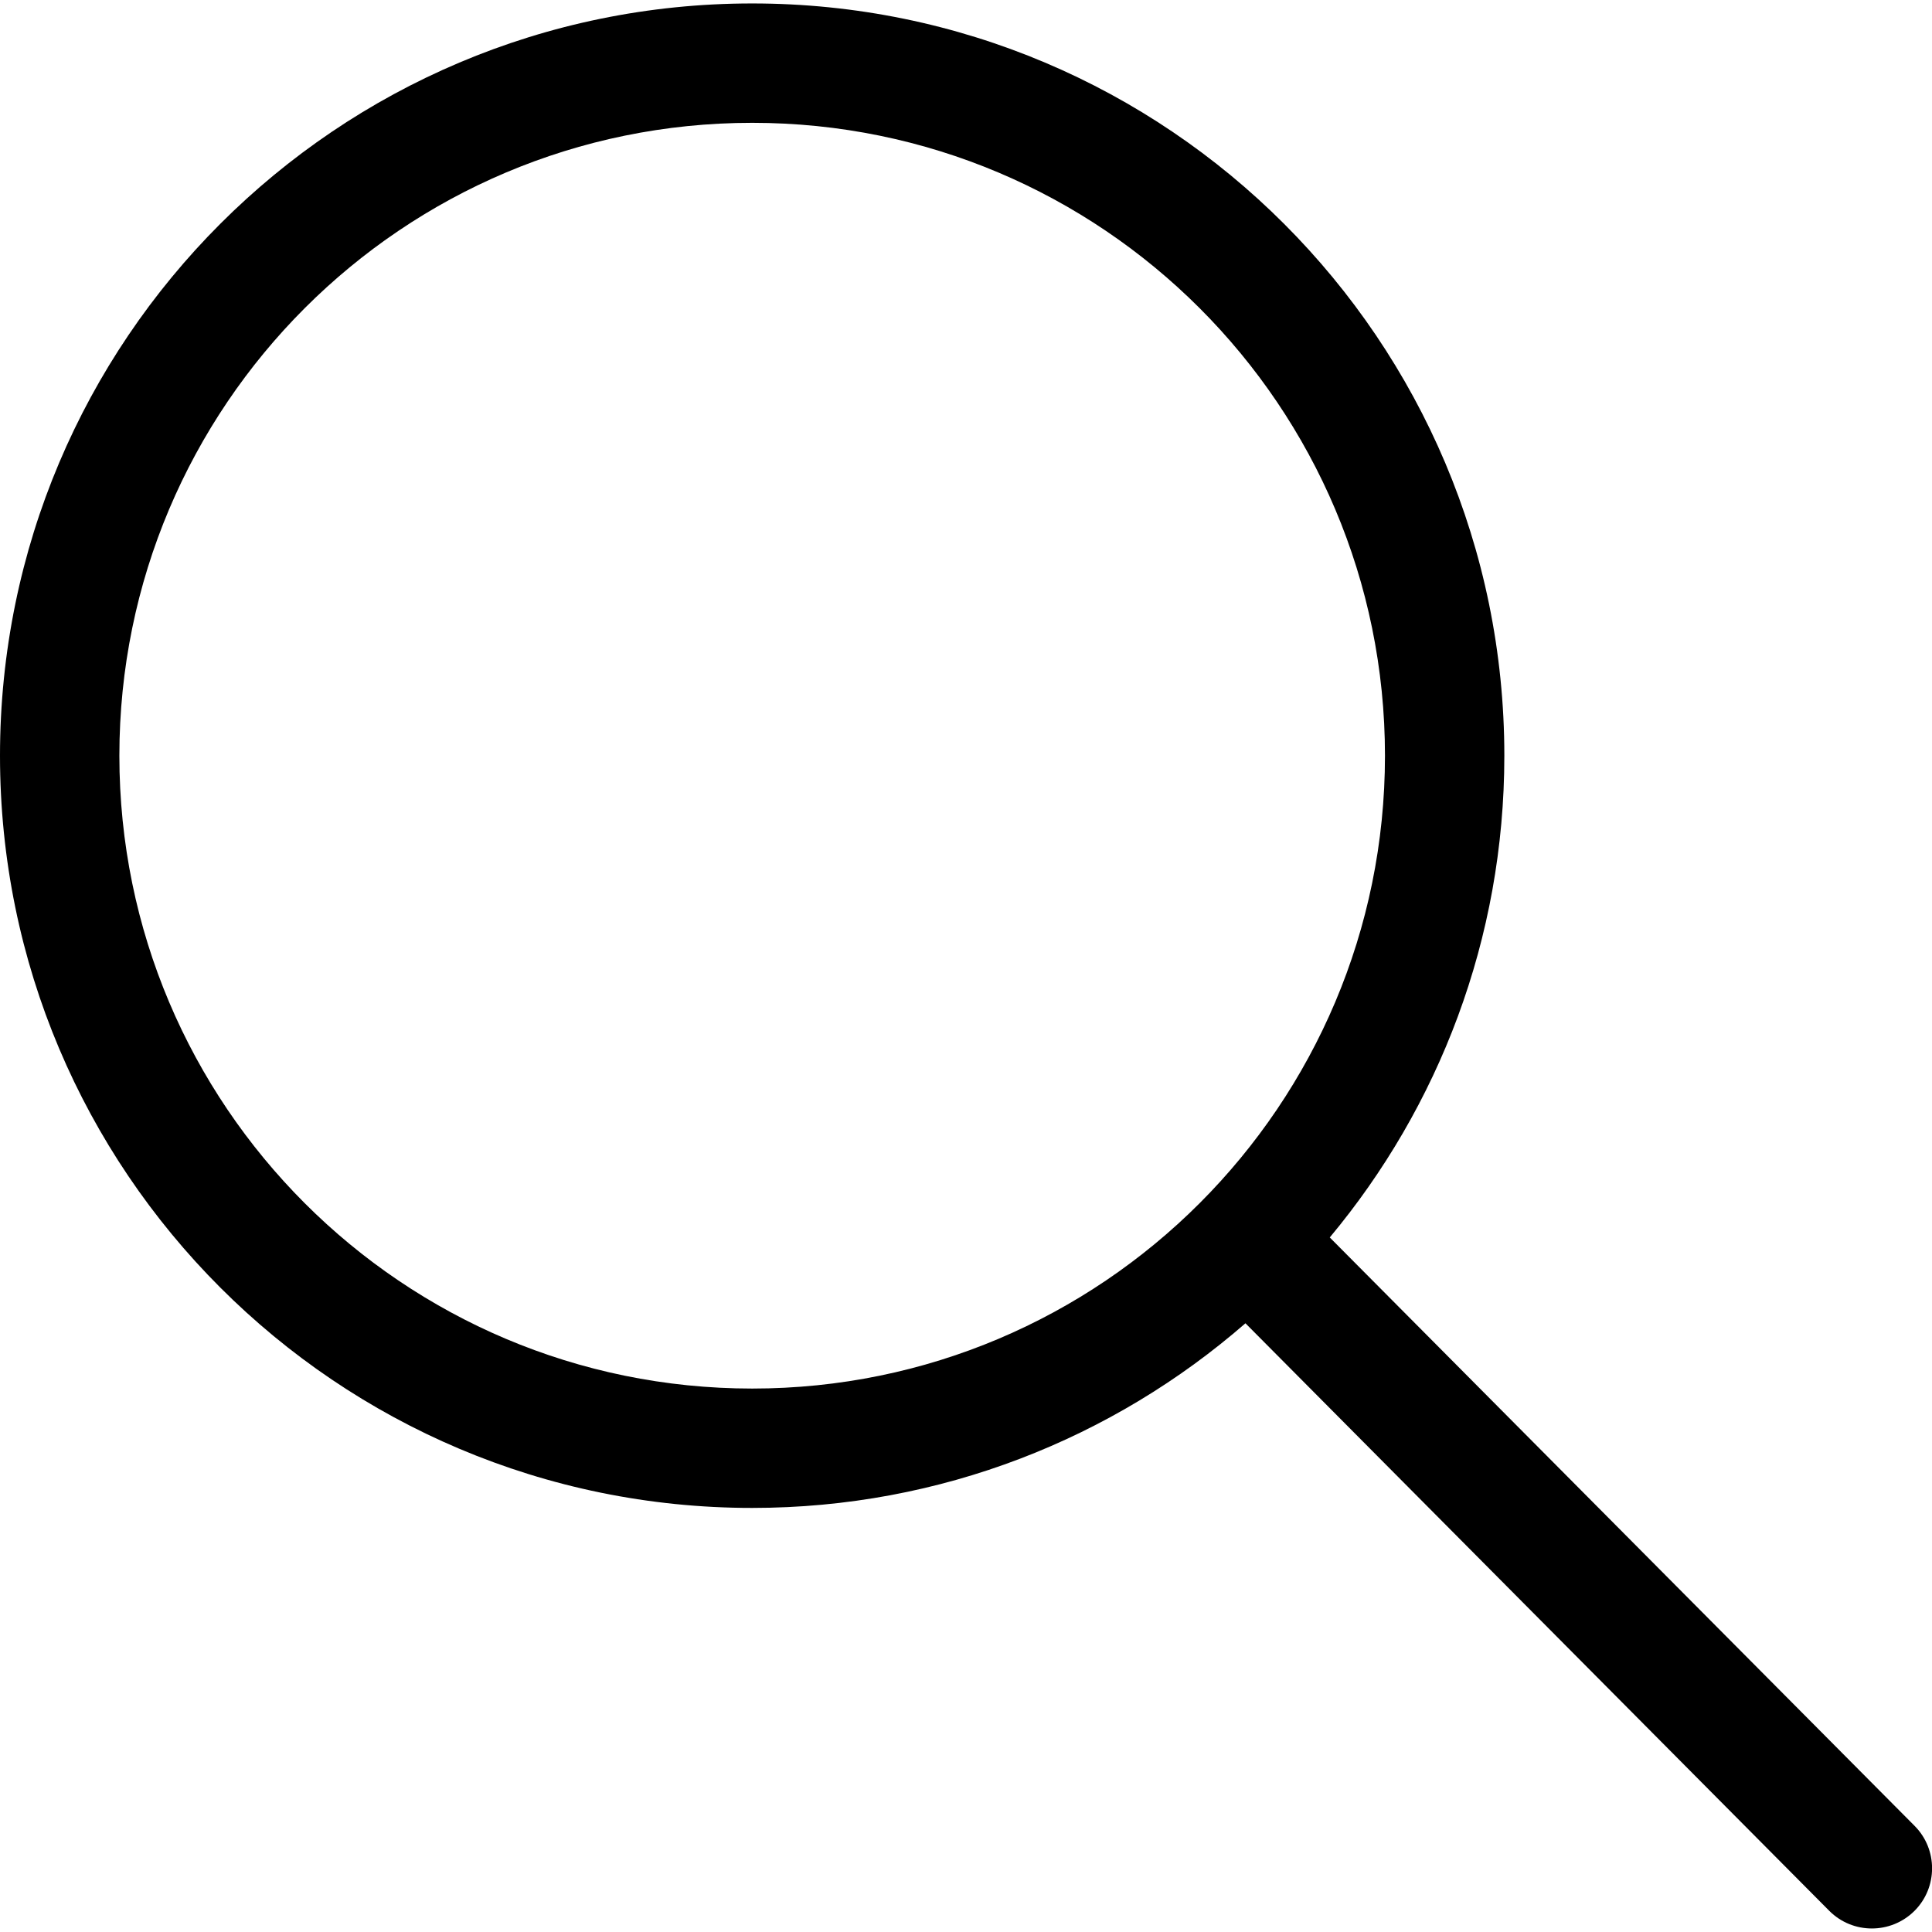
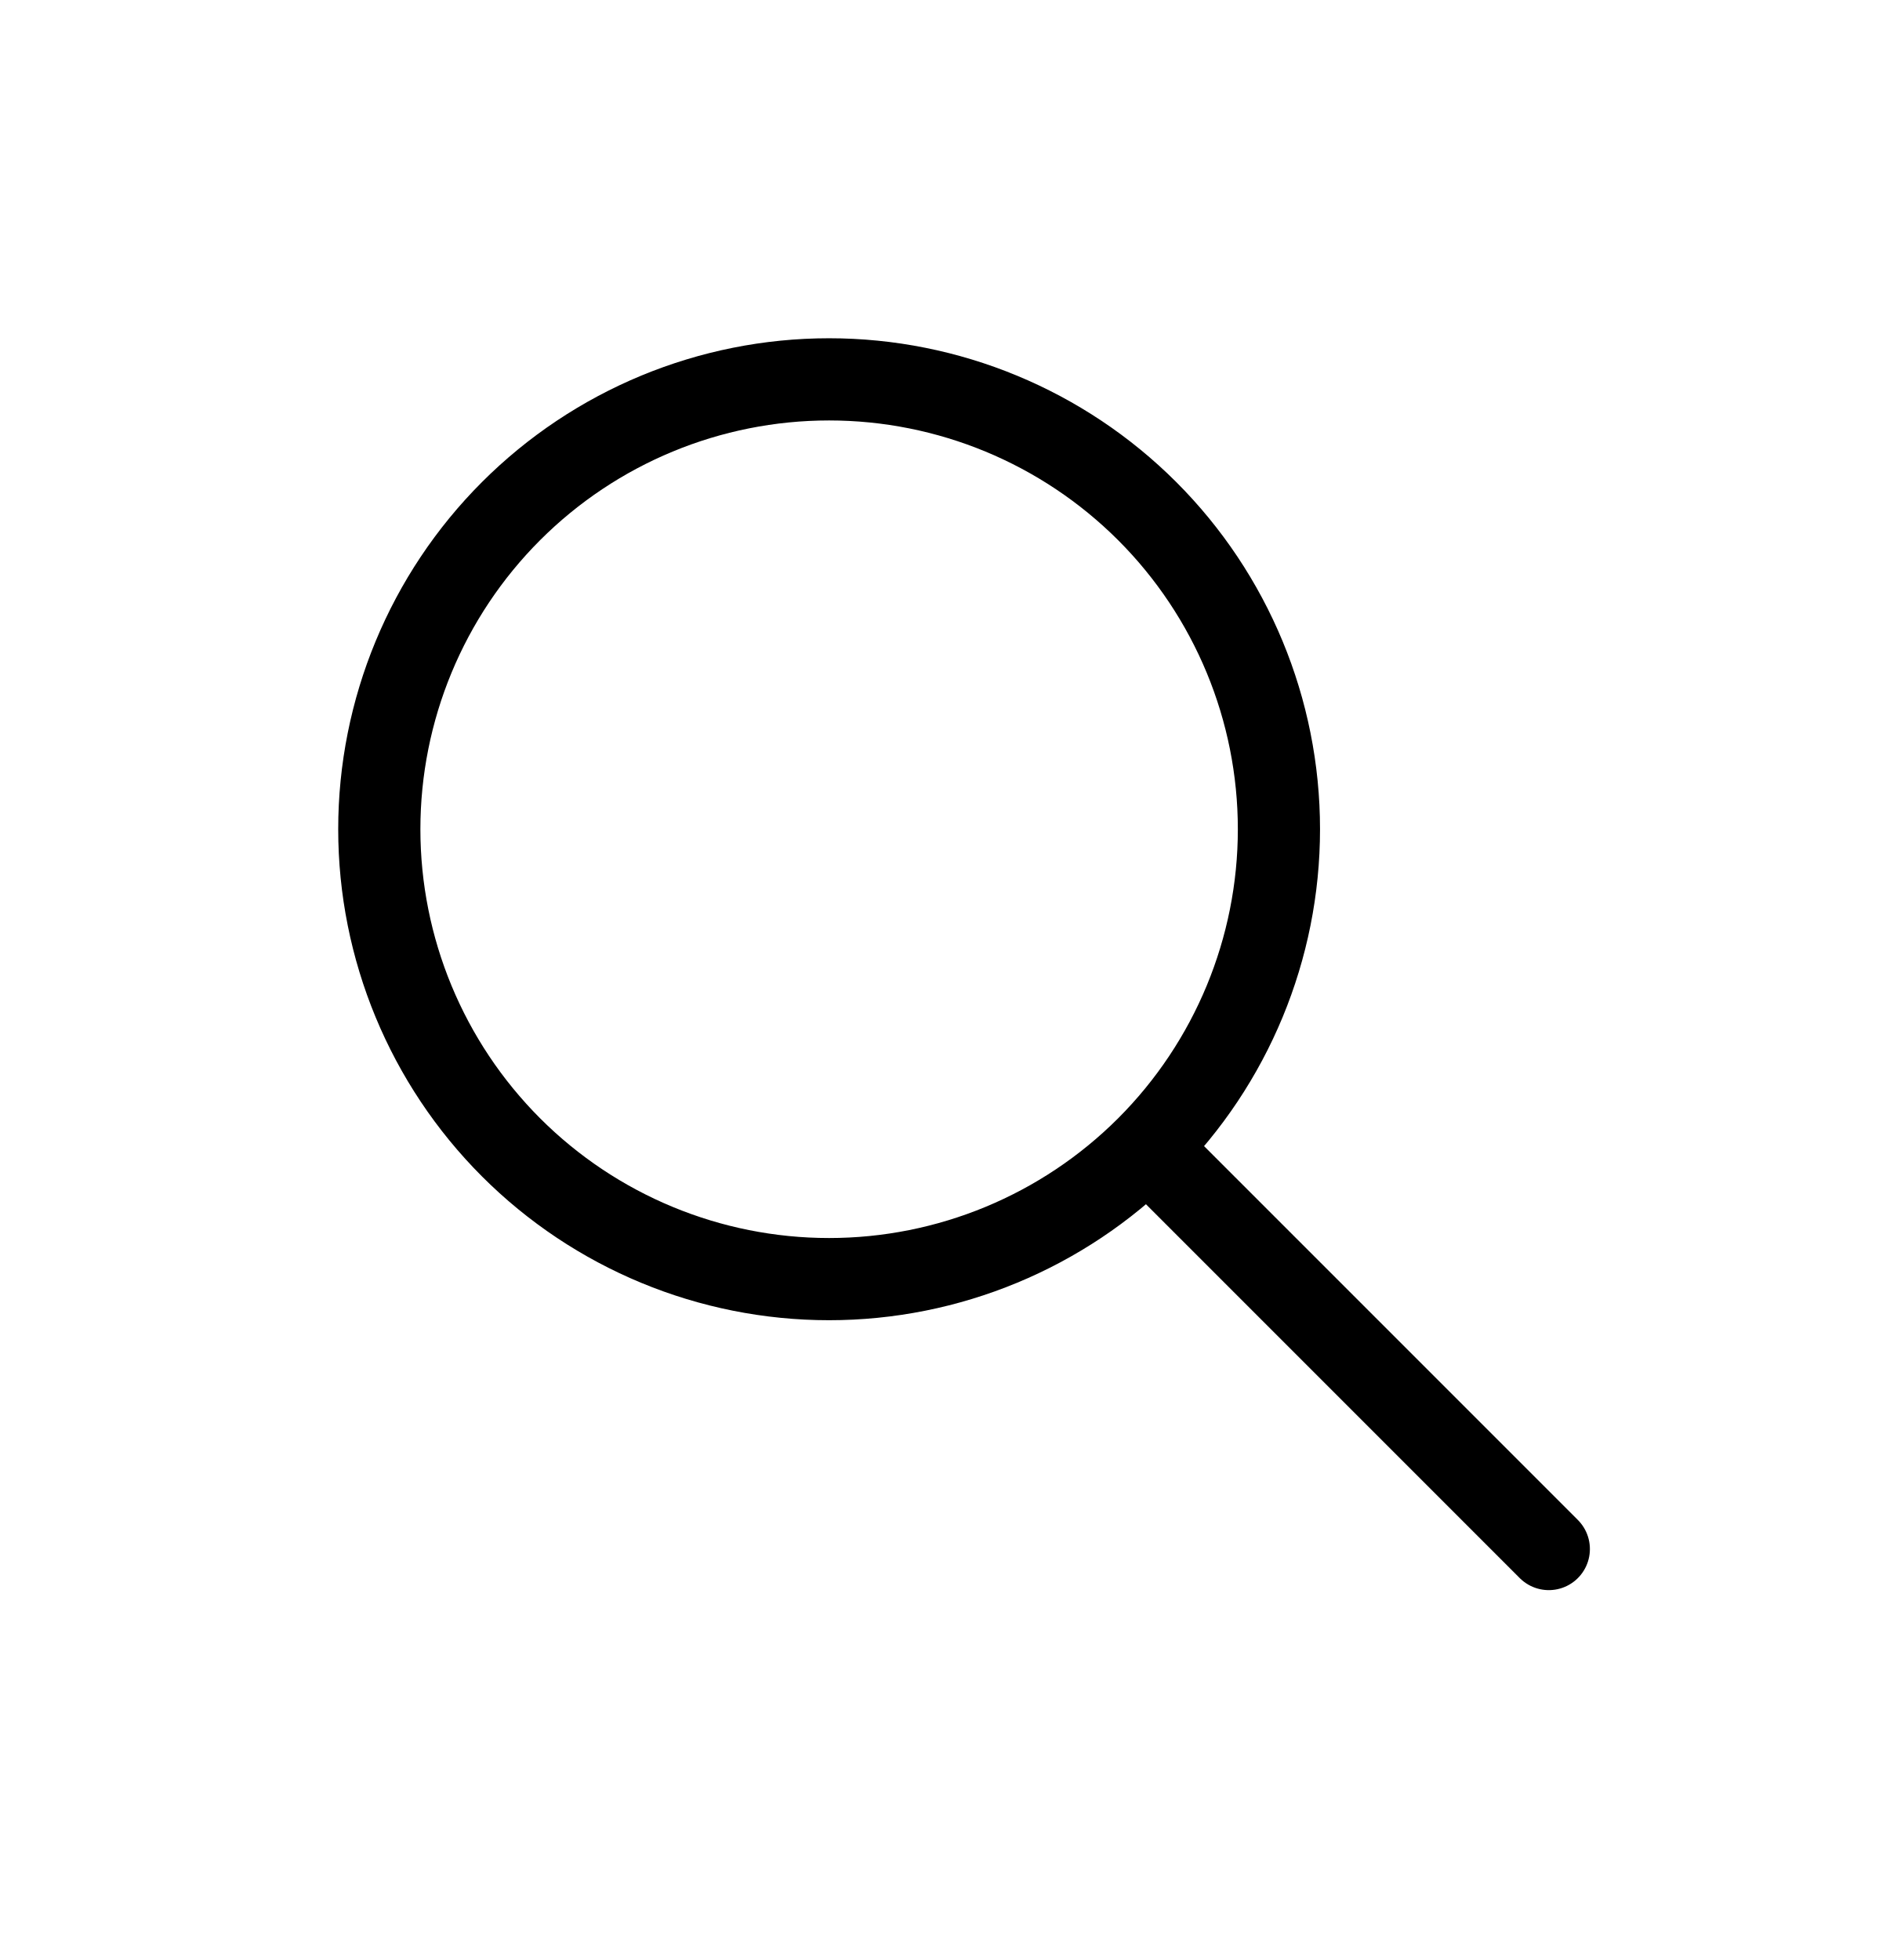
- <svg xmlns="http://www.w3.org/2000/svg" width="14" height="14" viewBox="0 0 14 14" fill="none">
-   <path d="M13.873 13.23L9.636 8.967C10.425 8.021 10.901 6.805 10.901 5.476C10.901 2.466 8.461 0.025 5.451 0.025C2.44 0.025 0 2.466 0 5.476C0 8.486 2.44 10.927 5.451 10.927C6.818 10.927 8.068 10.422 9.025 9.589L13.256 13.847C13.426 14.017 13.702 14.017 13.873 13.847C14.043 13.677 14.043 13.4 13.873 13.23H13.873ZM5.451 10.062C2.918 10.062 0.865 8.009 0.865 5.476C0.865 2.943 2.918 0.89 5.451 0.89C7.983 0.89 10.036 2.943 10.036 5.476C10.036 8.009 7.983 10.062 5.451 10.062Z" fill="black" />
+ <svg xmlns="http://www.w3.org/2000/svg" width="30" height="31" viewBox="0 0 30 31" fill="none">
+   <path d="M24.5 24.5L18.147 18.147M18.147 18.147C19.481 16.812 20.231 15.002 20.231 13.115C20.231 11.228 19.481 9.418 18.147 8.084C16.812 6.75 15.002 6 13.115 6C11.228 6 9.418 6.75 8.084 8.084C6.75 9.418 6 11.228 6 13.115C6 15.002 6.75 16.812 8.084 18.147C9.418 19.481 11.228 20.231 13.115 20.231C15.002 20.231 16.812 19.481 18.147 18.147Z" stroke="black" stroke-width="1.3" stroke-linecap="round" stroke-linejoin="round" />
</svg>
